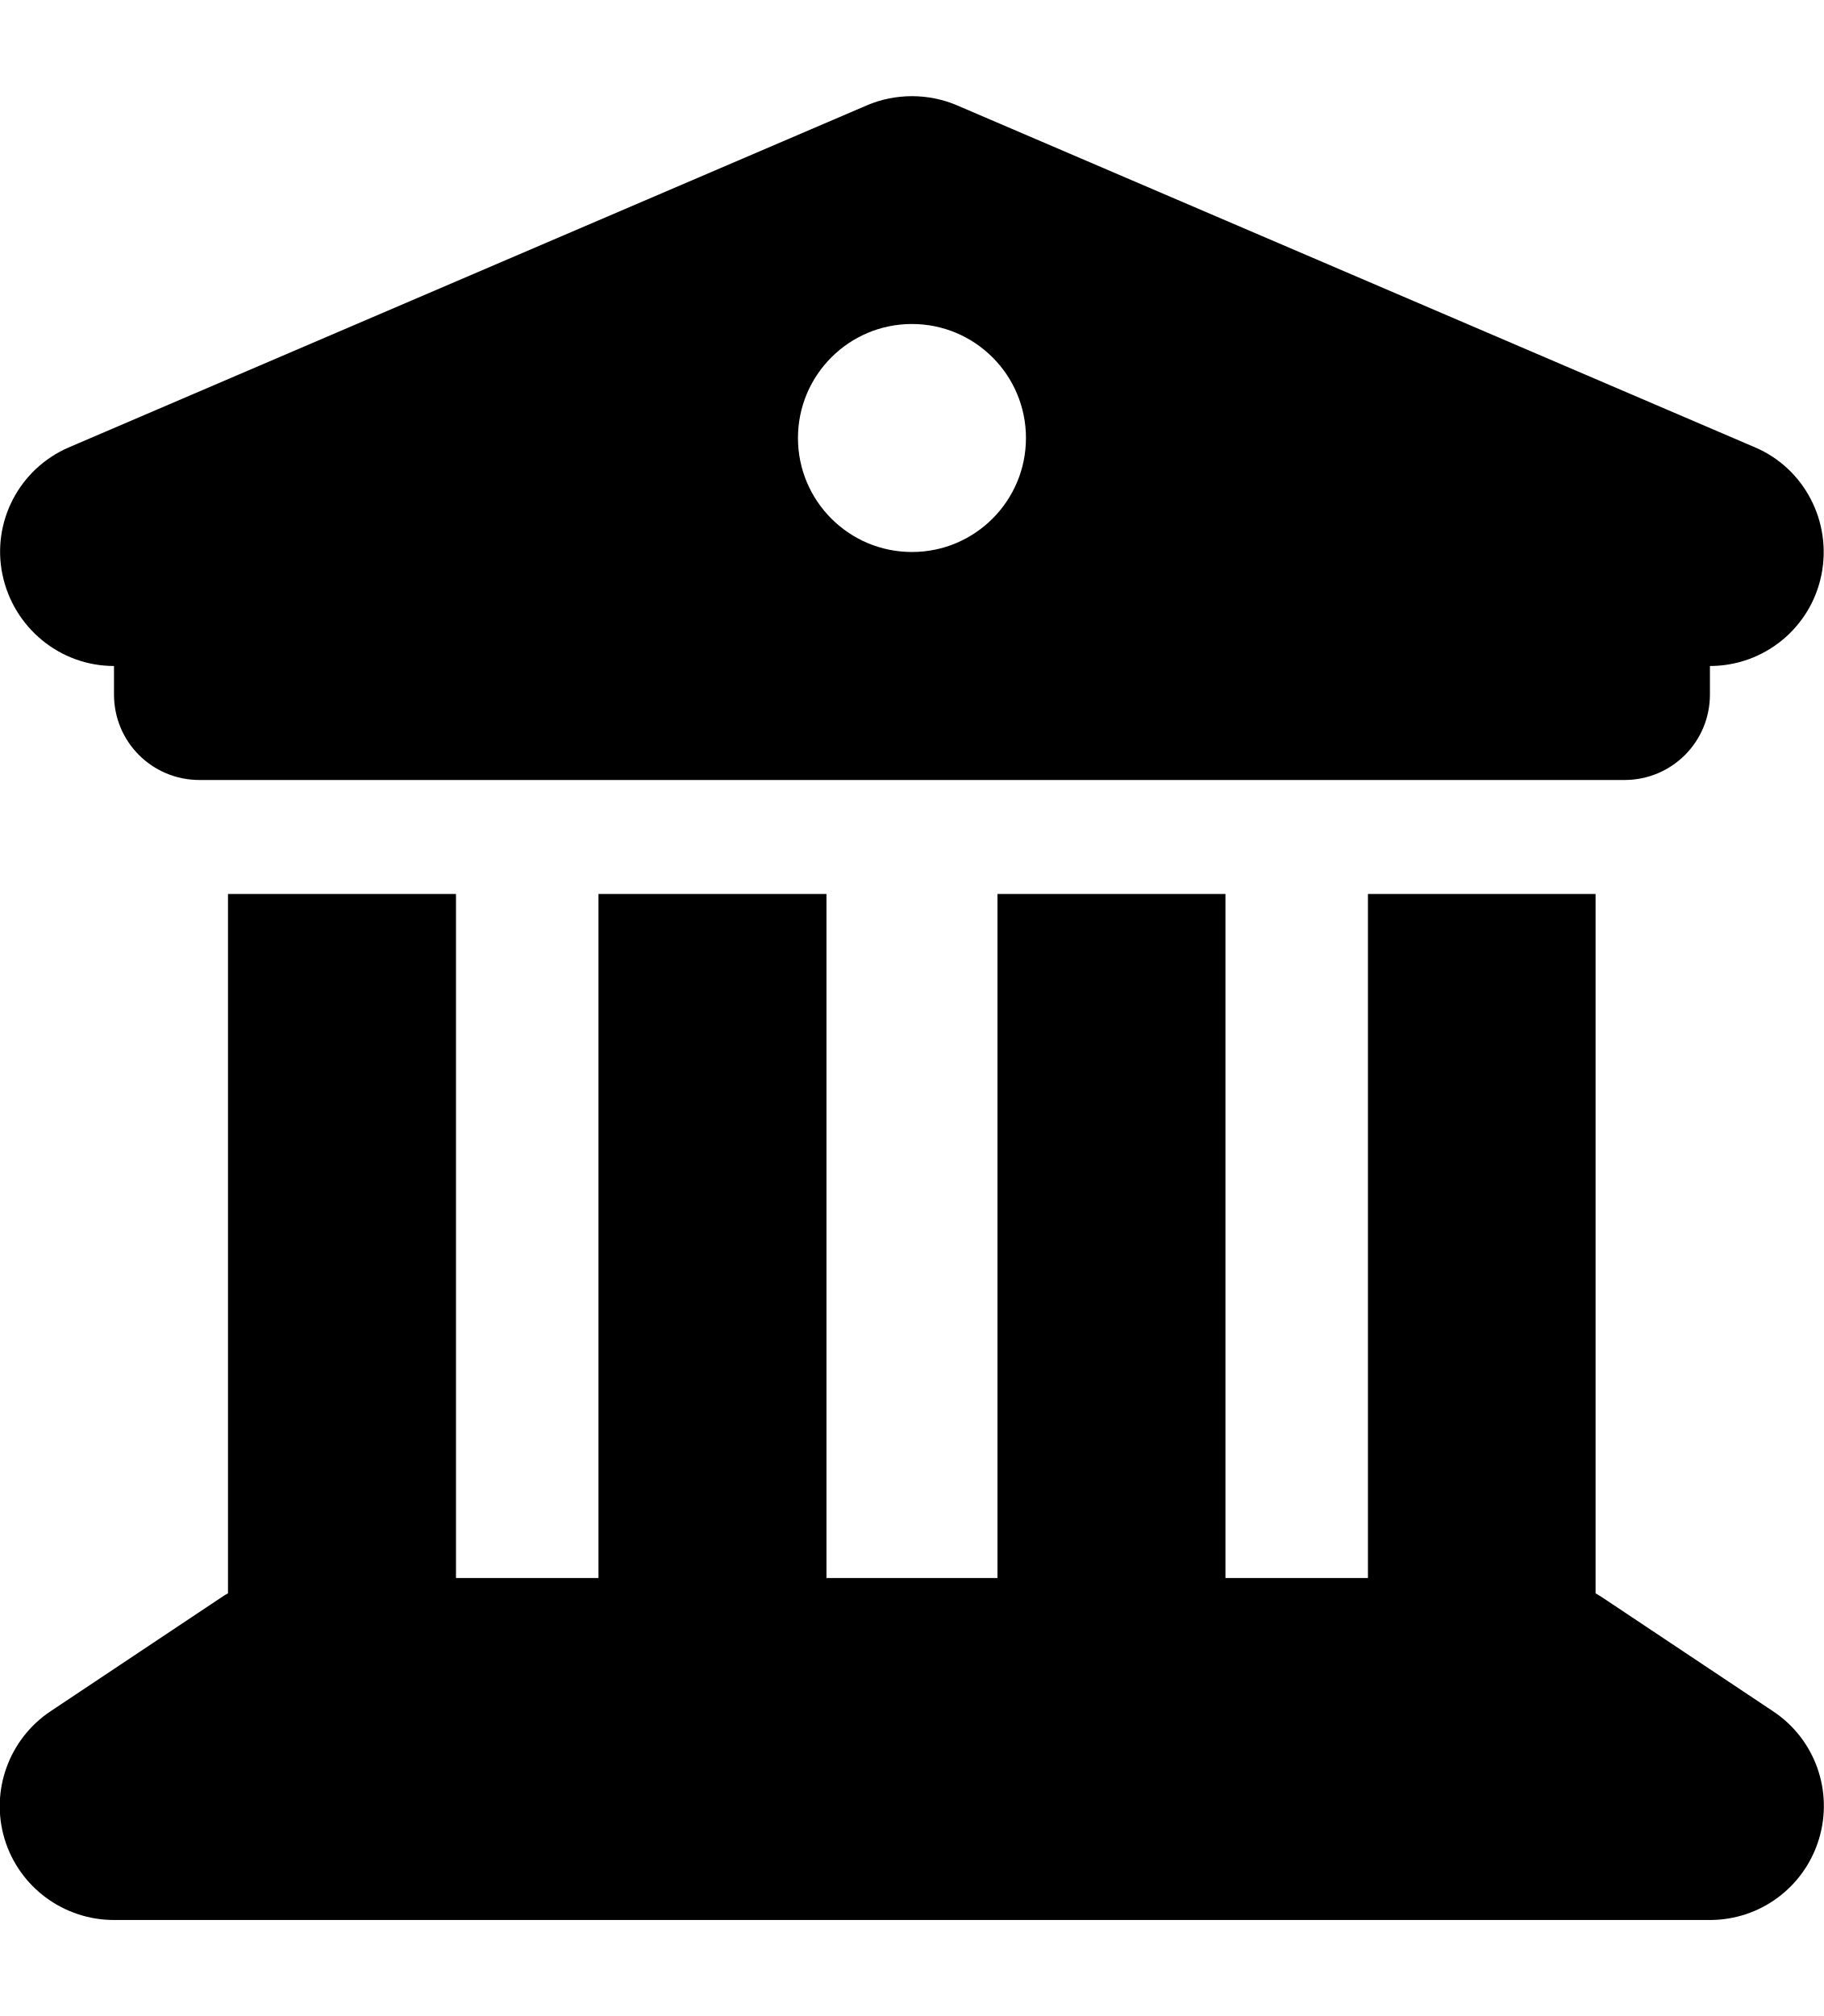
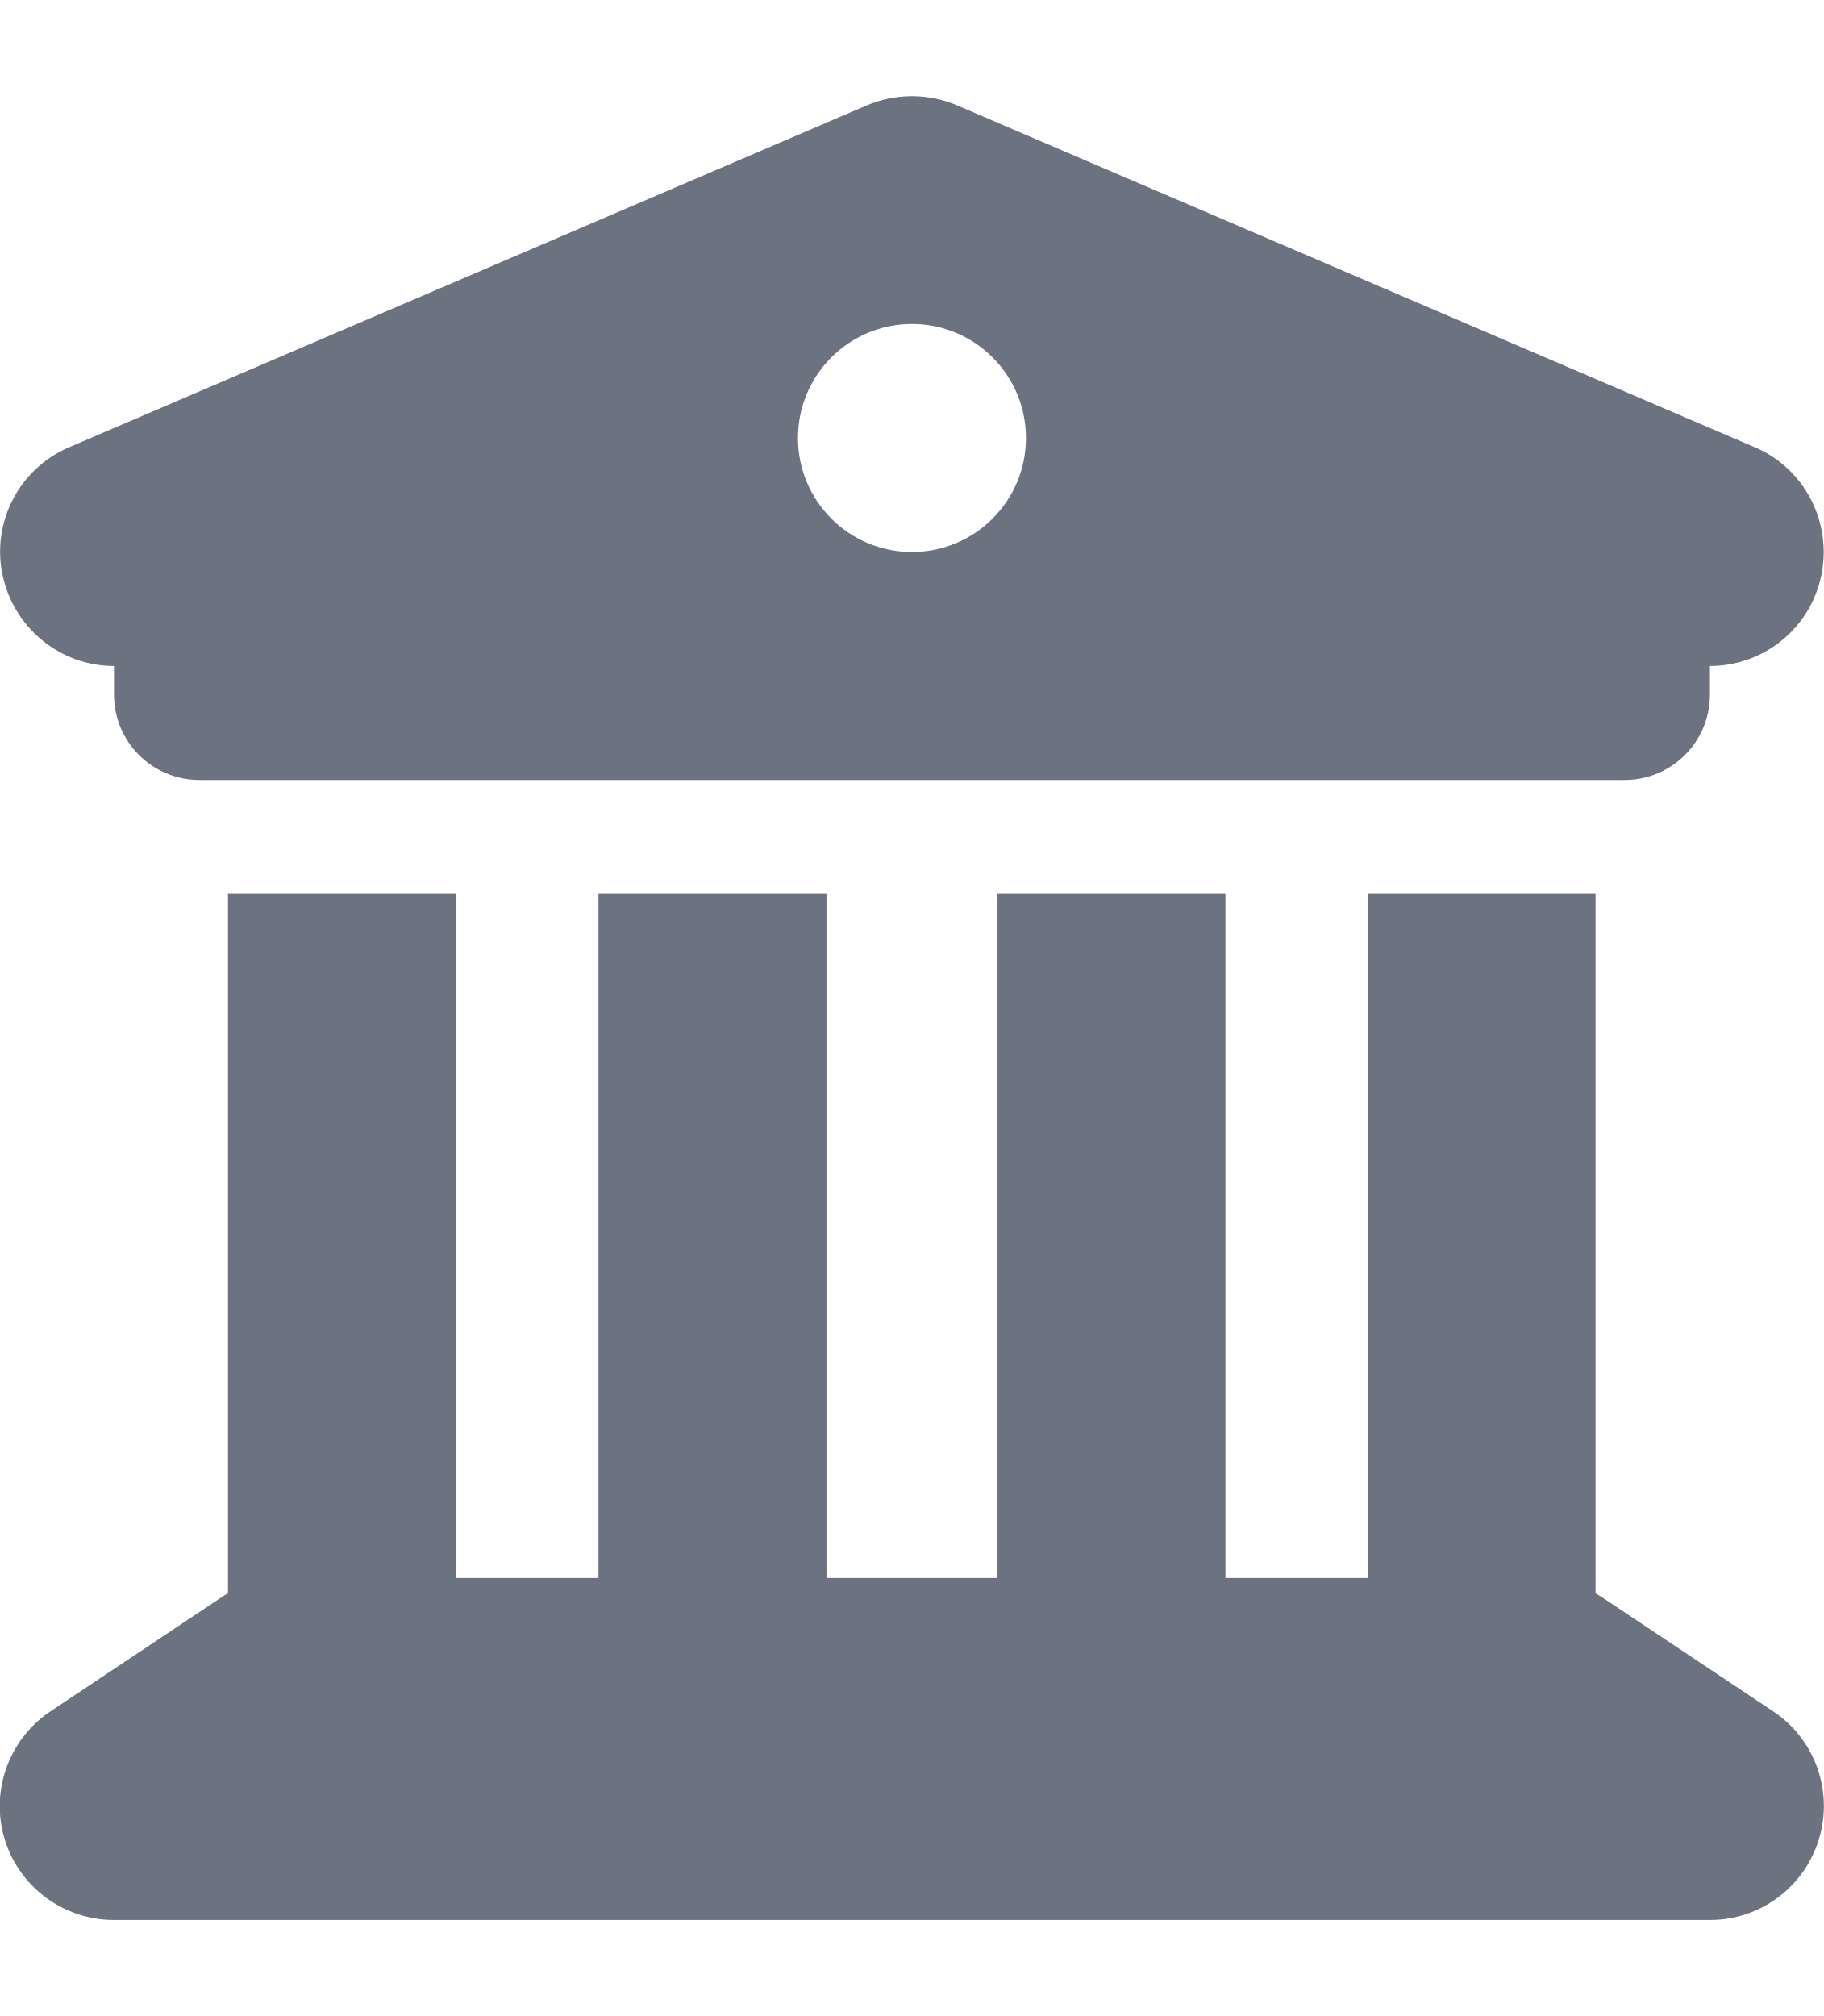
- <svg xmlns="http://www.w3.org/2000/svg" width="38" height="42" viewBox="0 0 512 512" className="ds-fill-gray-500">
+ <svg xmlns="http://www.w3.org/2000/svg" width="38" height="42" viewBox="0 0 512 512" fill="#6B7280">
  <path d="M243.4 2.6l-224 96c-14 6-21.8 21-18.7 35.8S16.8 160 32 160v8c0 13.3 10.7 24 24 24H456c13.3 0 24-10.7 24-24v-8c15.2 0 28.3-10.7 31.3-25.6s-4.8-29.9-18.7-35.8l-224-96c-8-3.4-17.2-3.4-25.2 0zM128 224H64V420.3c-.6 .3-1.2 .7-1.8 1.1l-48 32c-11.7 7.8-17 22.4-12.9 35.9S17.9 512 32 512H480c14.1 0 26.5-9.2 30.6-22.7s-1.1-28.1-12.9-35.9l-48-32c-.6-.4-1.2-.7-1.8-1.1V224H384V416H344V224H280V416H232V224H168V416H128V224zM256 64a32 32 0 1 1 0 64 32 32 0 1 1 0-64z" />
</svg>
